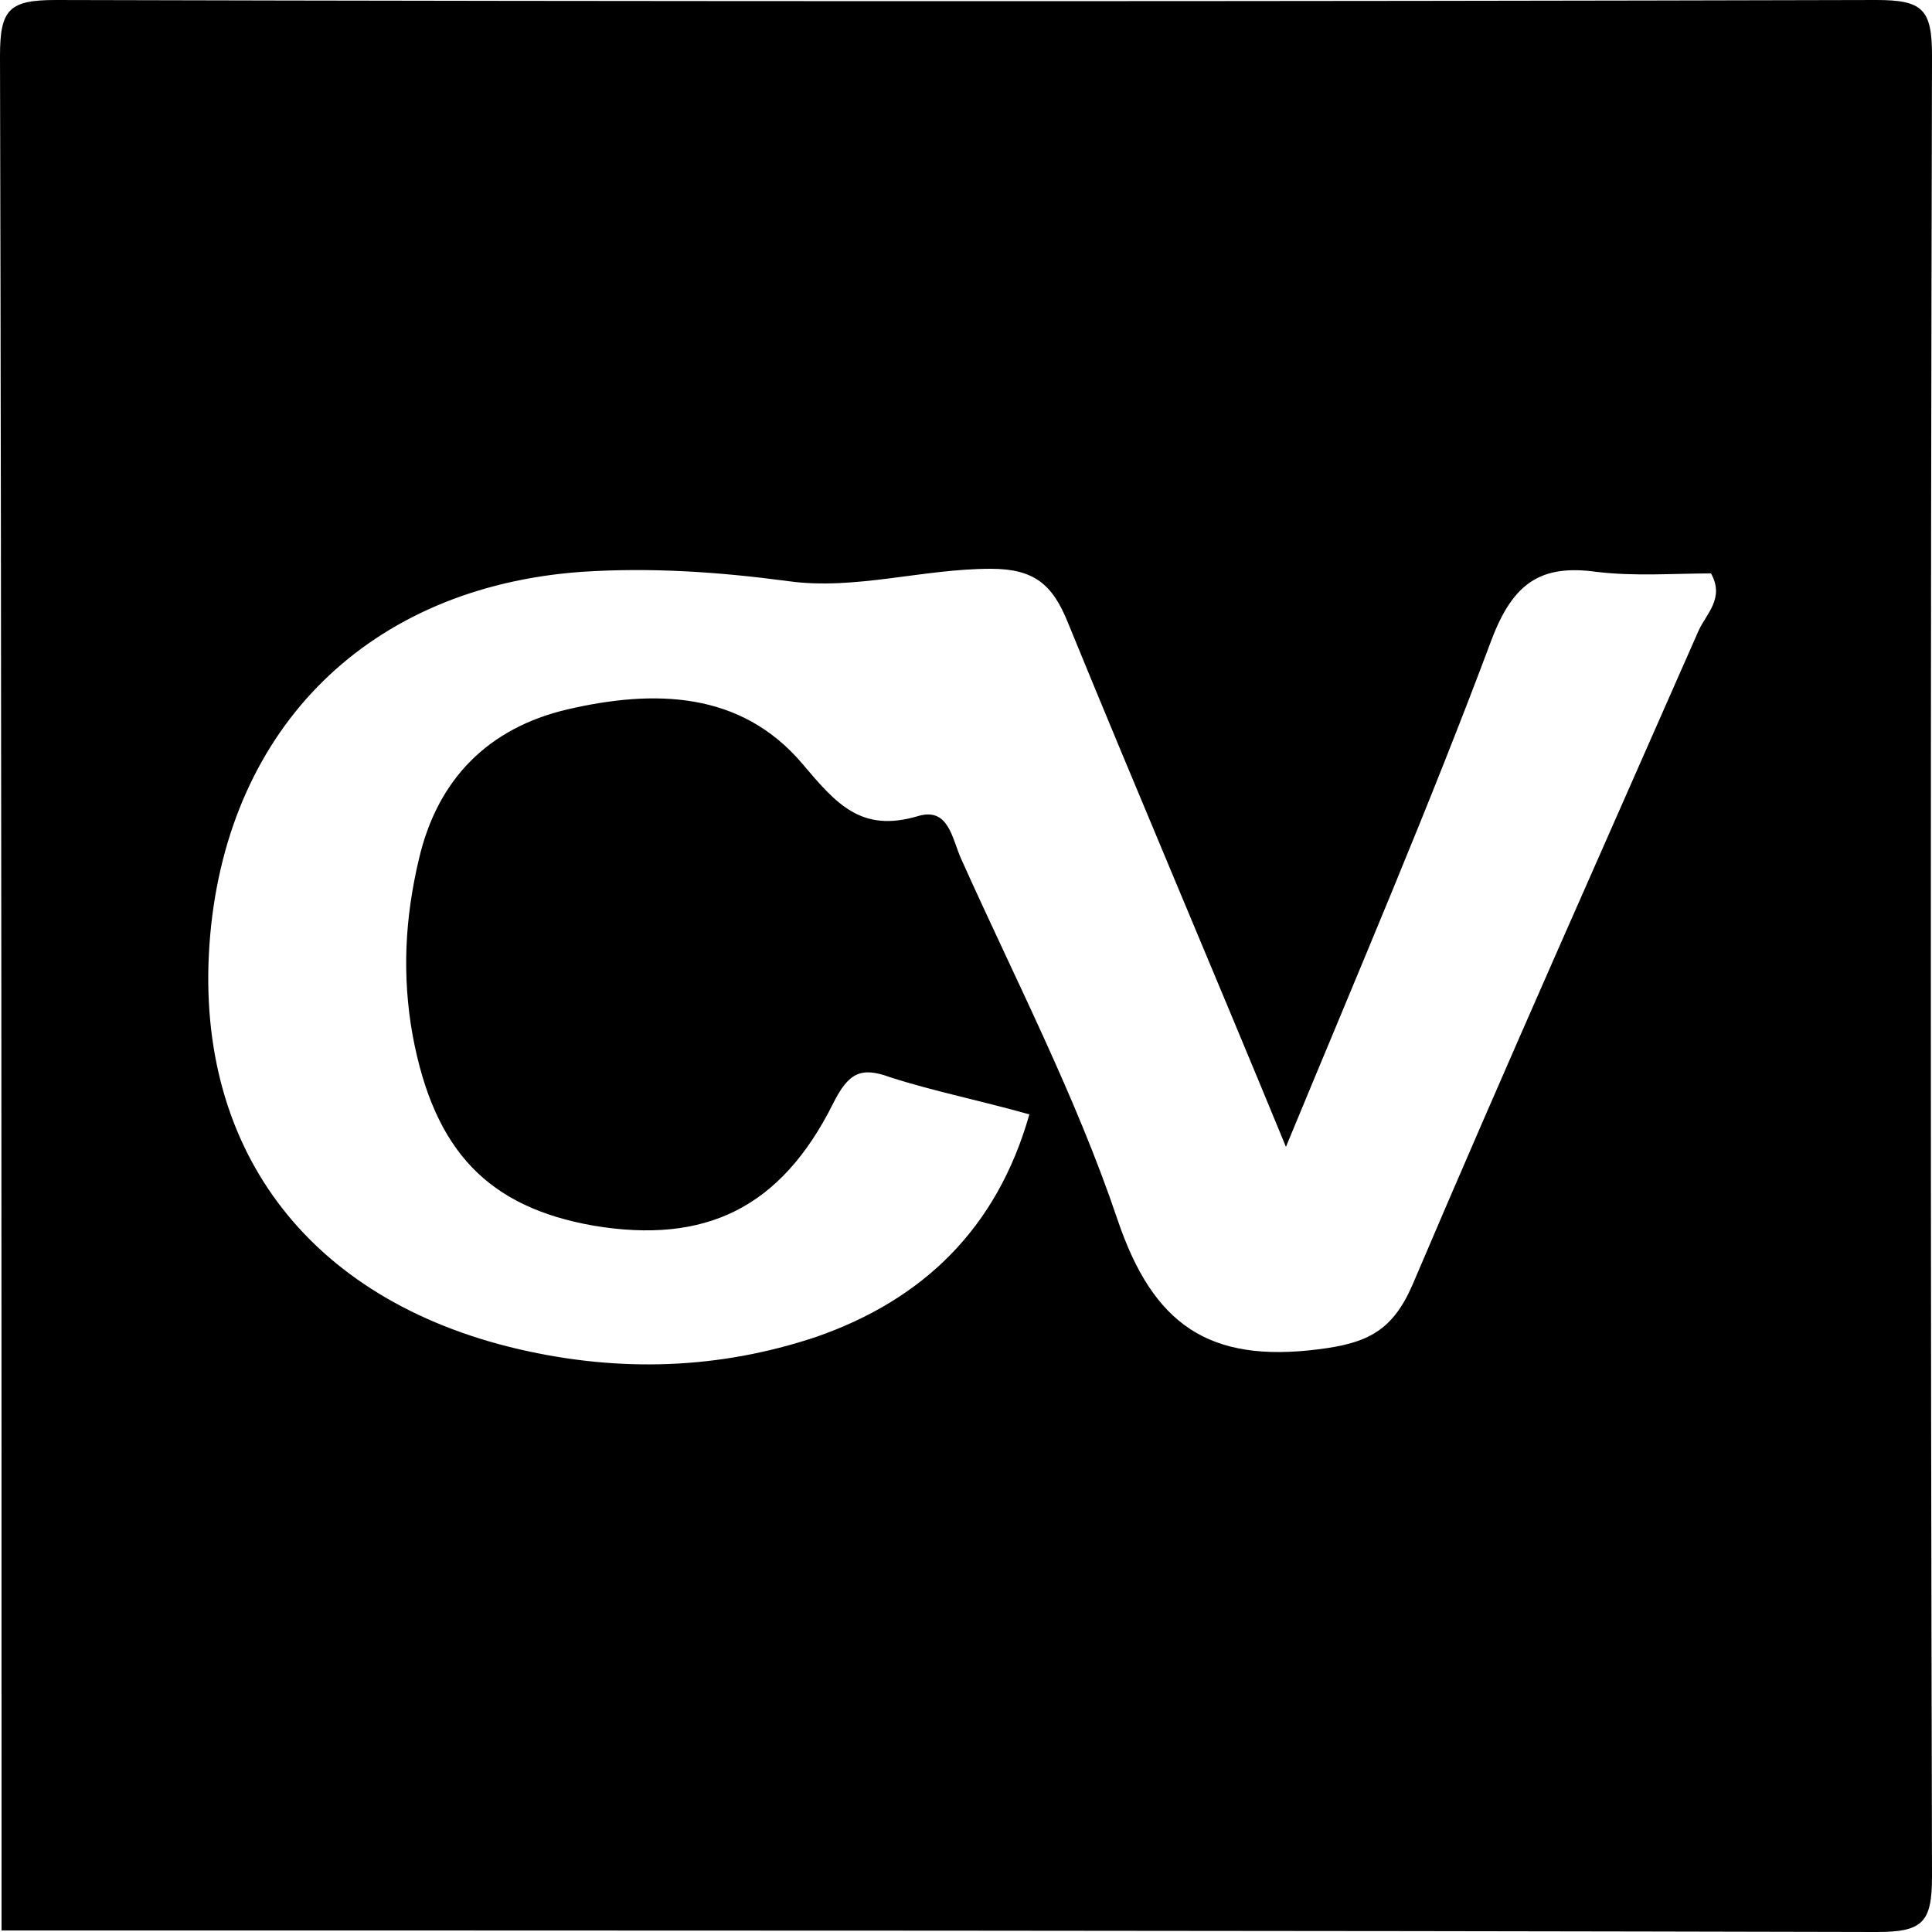
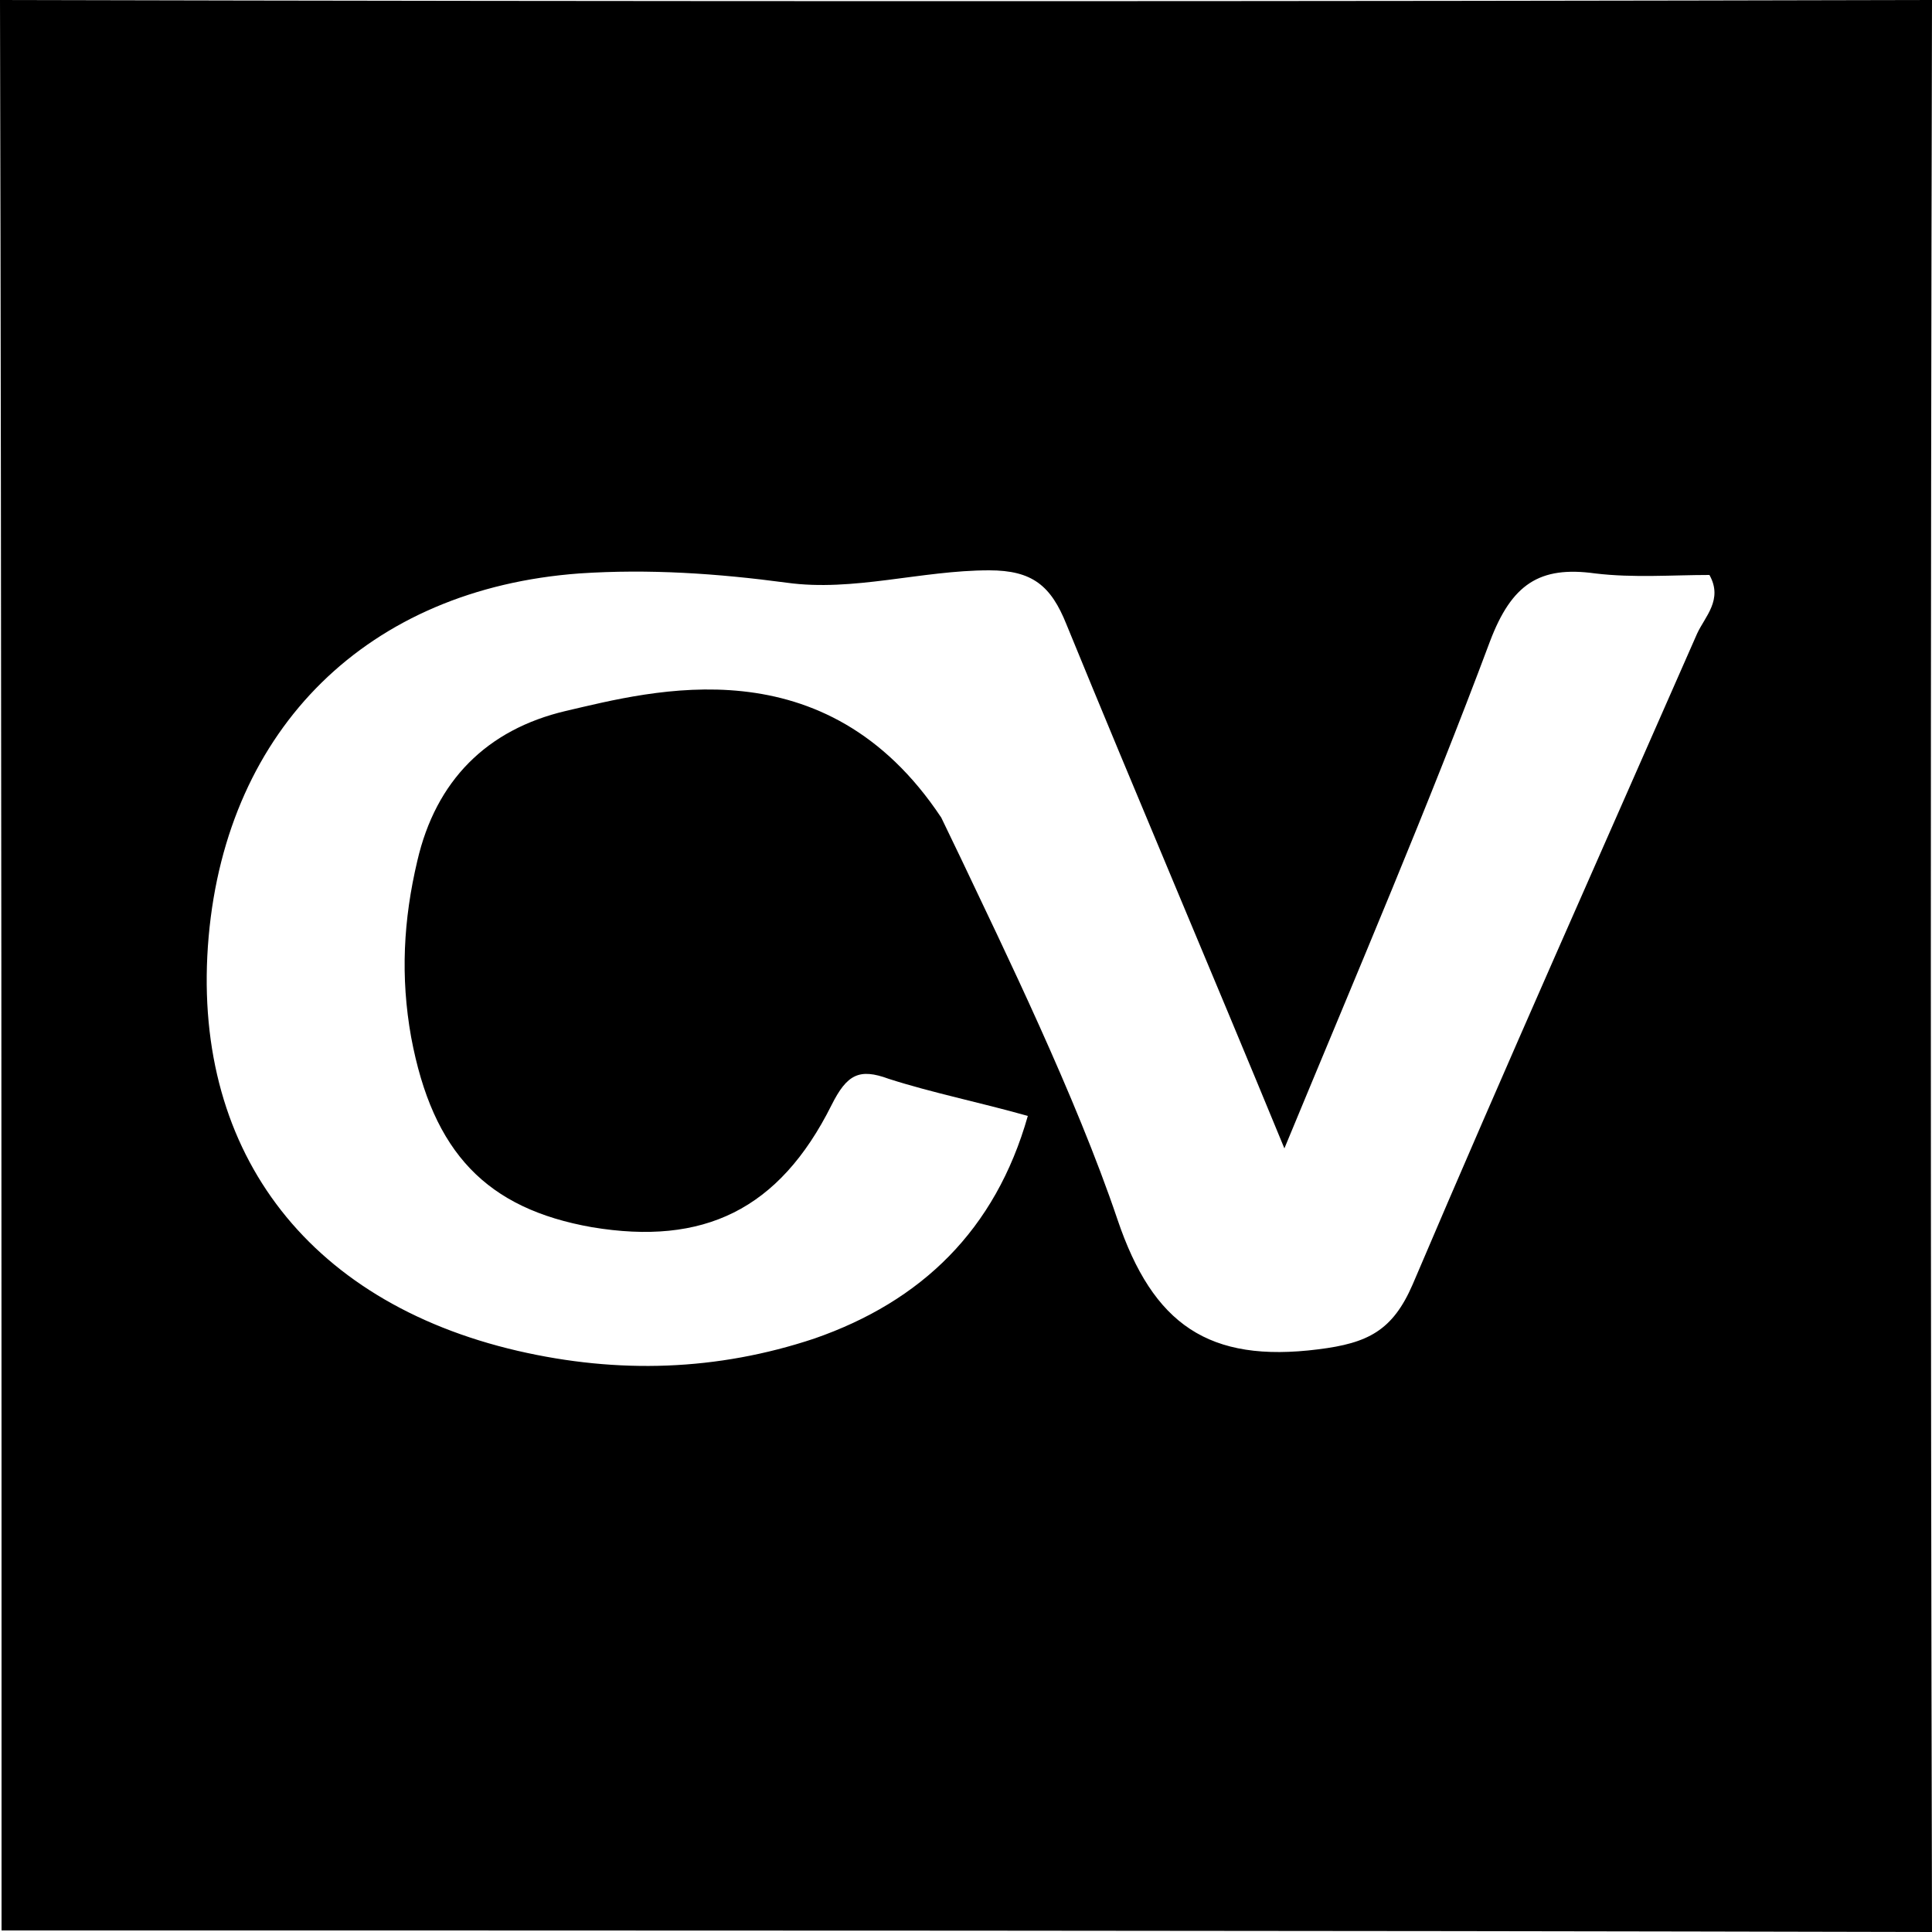
<svg xmlns="http://www.w3.org/2000/svg" version="1.1" id="Layer_1" x="0px" y="0px" viewBox="0 0 125 125" style="enable-background:new 0 0 125 125;" xml:space="preserve">
-   <path d="M125,3.6c0-3-0.6-3.6-3.6-3.6C82.1,0.1,42.9,0.1,3.6,0C0.6,0,0,0.6,0,3.6C0.1,44,0.1,84.5,0.1,124.9  c40.4,0,80.9,0,121.3,0.1c3,0,3.6-0.6,3.6-3.6C124.9,82.1,124.9,42.9,125,3.6z M109.9,40.8C103.7,54.9,97.4,69,91.4,83.1  c-1.3,3-2.9,3.8-6.1,4.2c-7.1,0.9-10.7-1.6-13-8.4c-2.7-8-6.6-15.5-10.1-23.3c-0.6-1.3-0.8-3.4-2.8-2.8c-3.7,1.1-5.3-0.8-7.5-3.4  c-4-4.7-9.6-4.8-15.2-3.5c-5.1,1.2-8.4,4.5-9.6,9.7c-0.9,3.8-1.1,7.5-0.4,11.4c1.4,7.5,4.9,11.1,11.7,12.3  c7.2,1.2,12.1-1.1,15.5-7.9c1-2,1.8-2.4,3.7-1.7c2.8,0.9,5.8,1.5,9,2.4c-2.1,7.4-6.9,12-13.8,14.4c-6.3,2.1-12.7,2.3-19.2,0.8  c-13.8-3.2-21.2-13.2-20-26.8c1.2-13.5,10.3-22.5,24-23.5c4.5-0.3,8.9,0,13.4,0.6c4.3,0.6,8.7-0.8,13.1-0.8c2.8,0,4,1,5,3.5  c4.5,11,9.2,22,14.1,33.9c4.8-11.6,9.3-22.1,13.3-32.8c1.4-3.7,3.2-4.9,6.8-4.4c2.5,0.3,5,0.1,7.4,0.1  C111.6,38.7,110.4,39.7,109.9,40.8z" />
+   <path d="M125,0C125,0,125,0,125,0C83.3,0.1,41.7,0.1,0,0c0,0,0,0,0,0c0.1,41.6,0.1,83.3,0.1,124.9c41.6,0,83.3,0,124.9,0.1  c0,0,0,0,0,0C124.9,83.3,124.9,41.7,125,0z M60.9,52.9c-7.5-11.3-18.7-8.2-24.3-6.9c-5.1,1.2-8.4,4.5-9.6,9.7  c-0.9,3.8-1.1,7.5-0.4,11.4c1.4,7.5,4.9,11.1,11.7,12.3c7.2,1.2,12.1-1.1,15.5-7.9c1-2,1.8-2.4,3.7-1.7c2.8,0.9,5.8,1.5,9,2.4  c-2.1,7.4-6.9,12-13.8,14.4c-6.3,2.1-12.7,2.3-19.2,0.8c-13.8-3.2-21.2-13.2-20-26.8c1.2-13.5,10.3-22.5,24-23.5  c4.5-0.3,8.9,0,13.4,0.6c4.3,0.6,8.7-0.8,13.1-0.8c2.8,0,4,1,5,3.5c4.5,11,9.2,22,14.1,33.9c4.8-11.6,9.3-22.1,13.3-32.8  c1.4-3.7,3.2-4.9,6.8-4.4c2.5,0.3,5,0.1,7.4,0.1c0.9,1.6-0.3,2.7-0.8,3.8C103.7,54.9,97.4,69,91.4,83.1c-1.3,3-2.9,3.8-6.1,4.2  c-7.1,0.9-10.7-1.6-13-8.4c-2.7-8-7.4-17.6-10.1-23.3" />
</svg>
